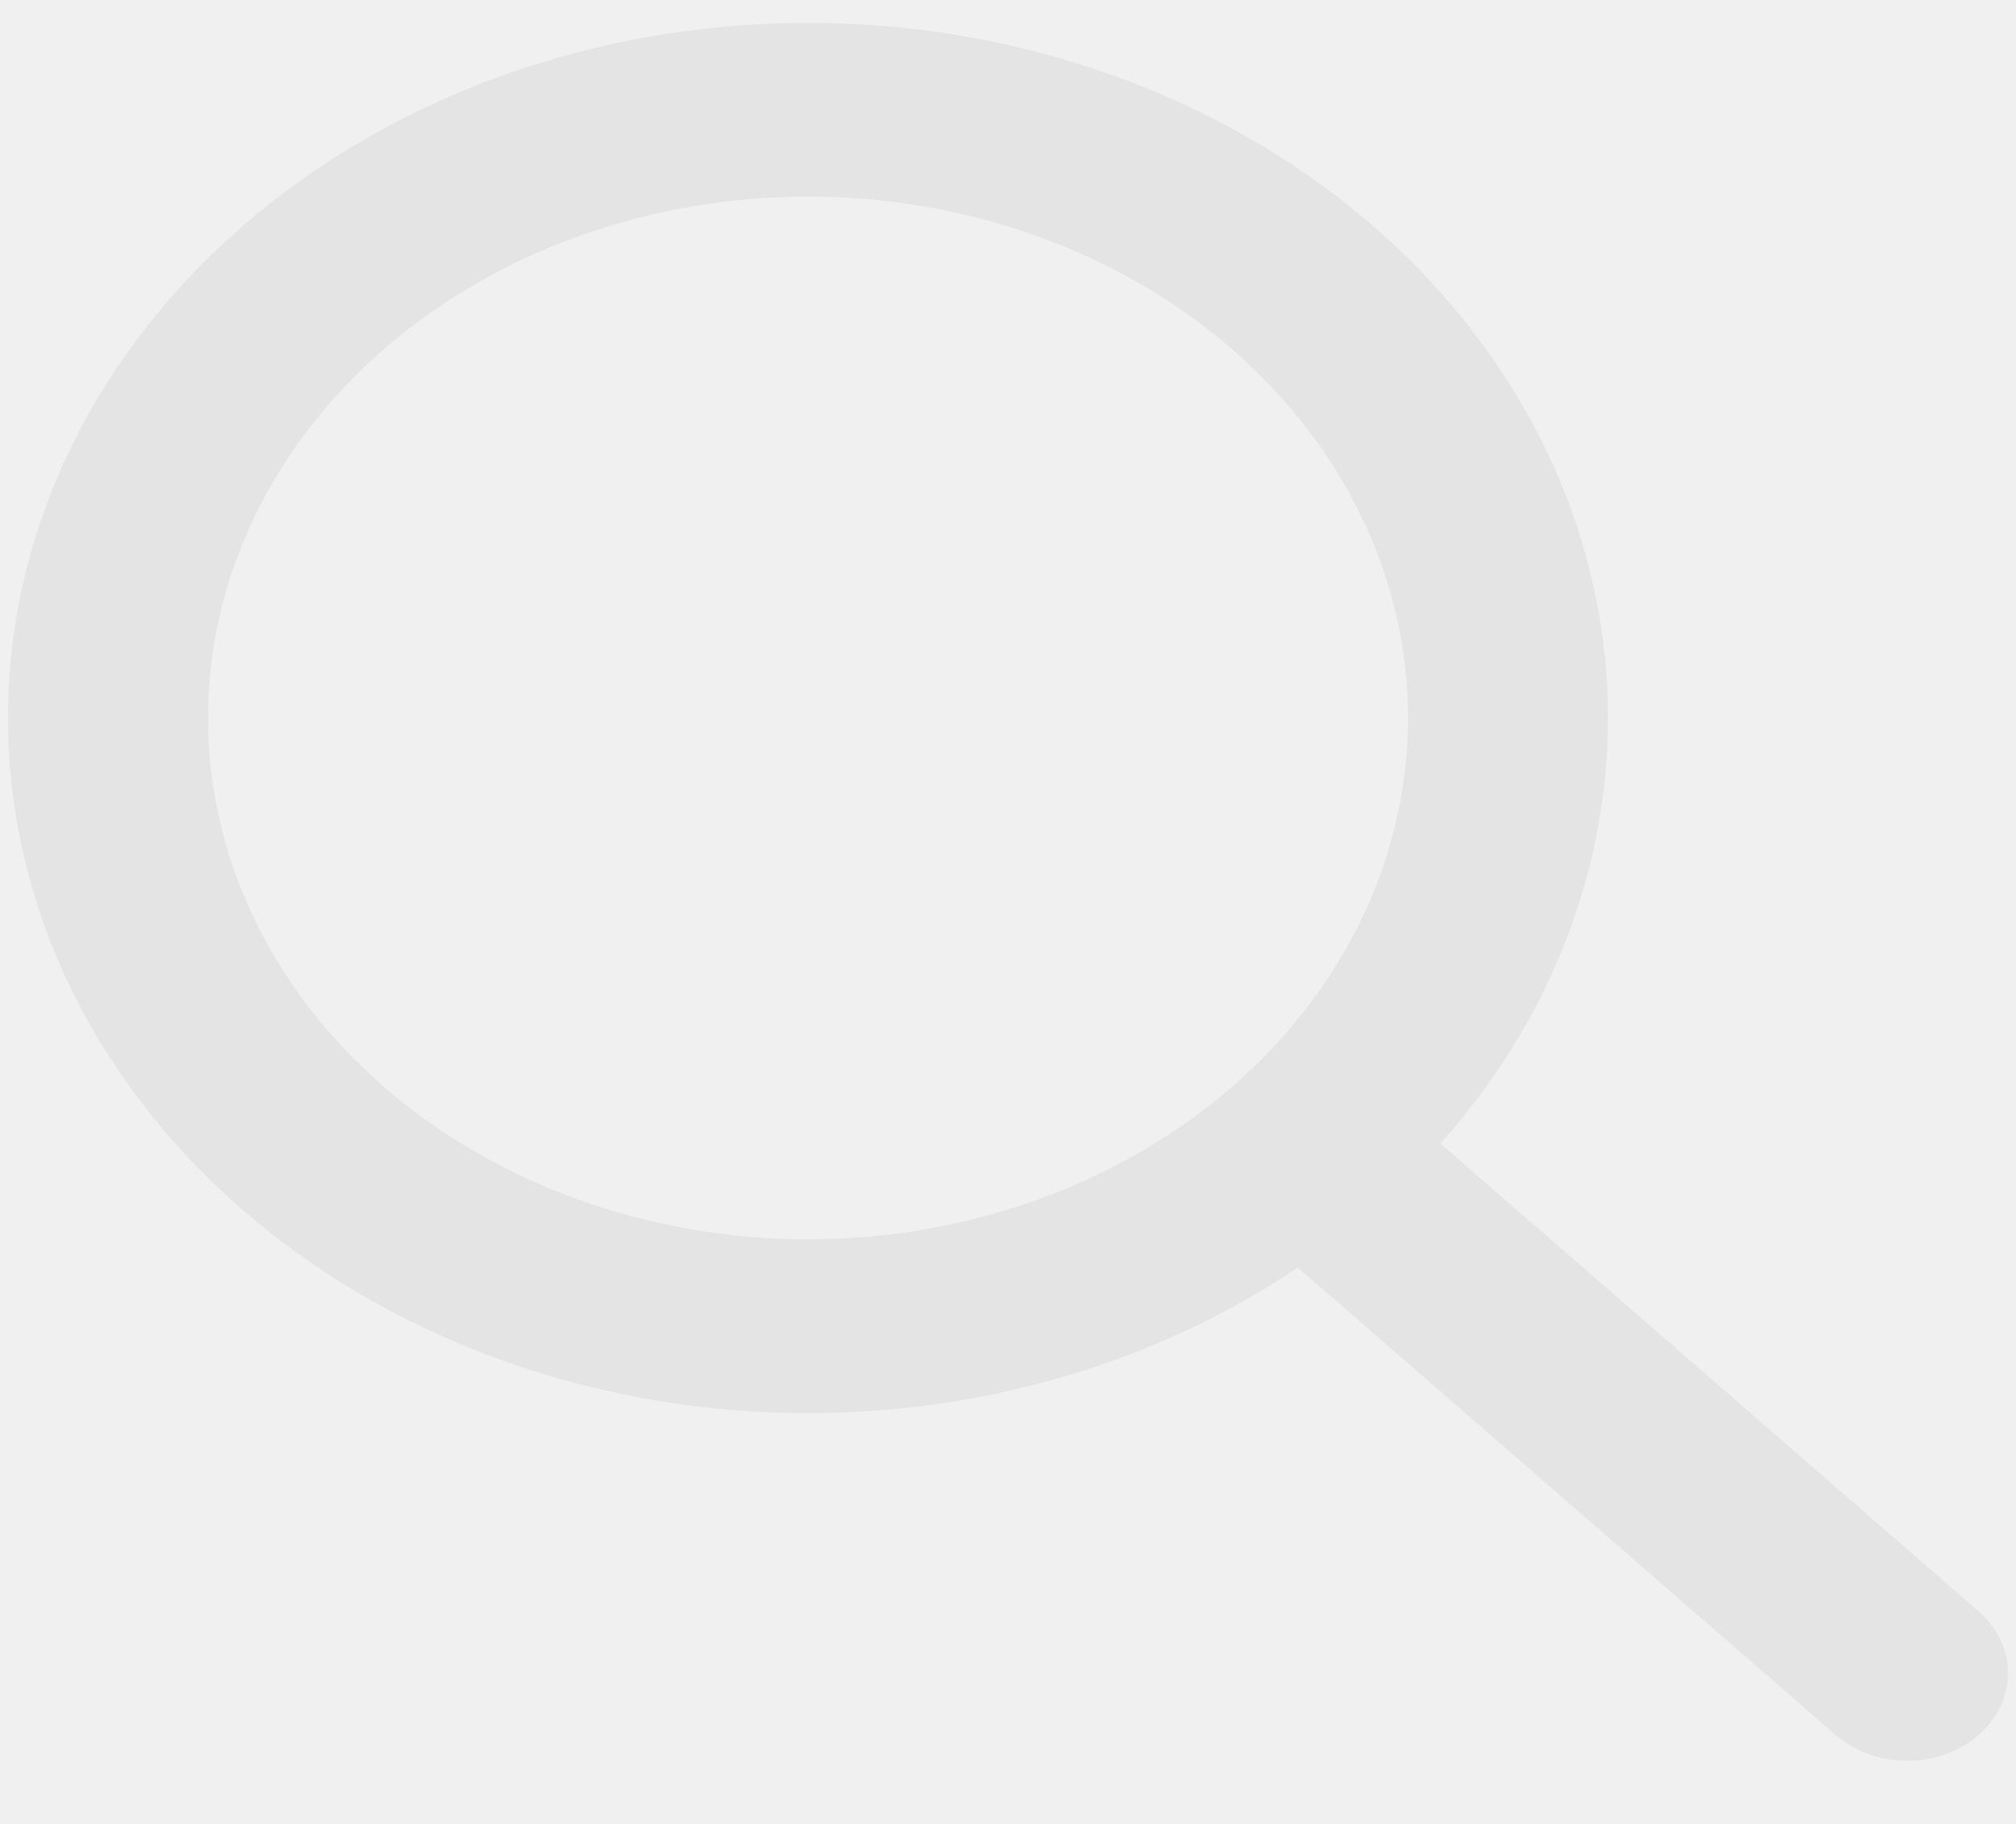
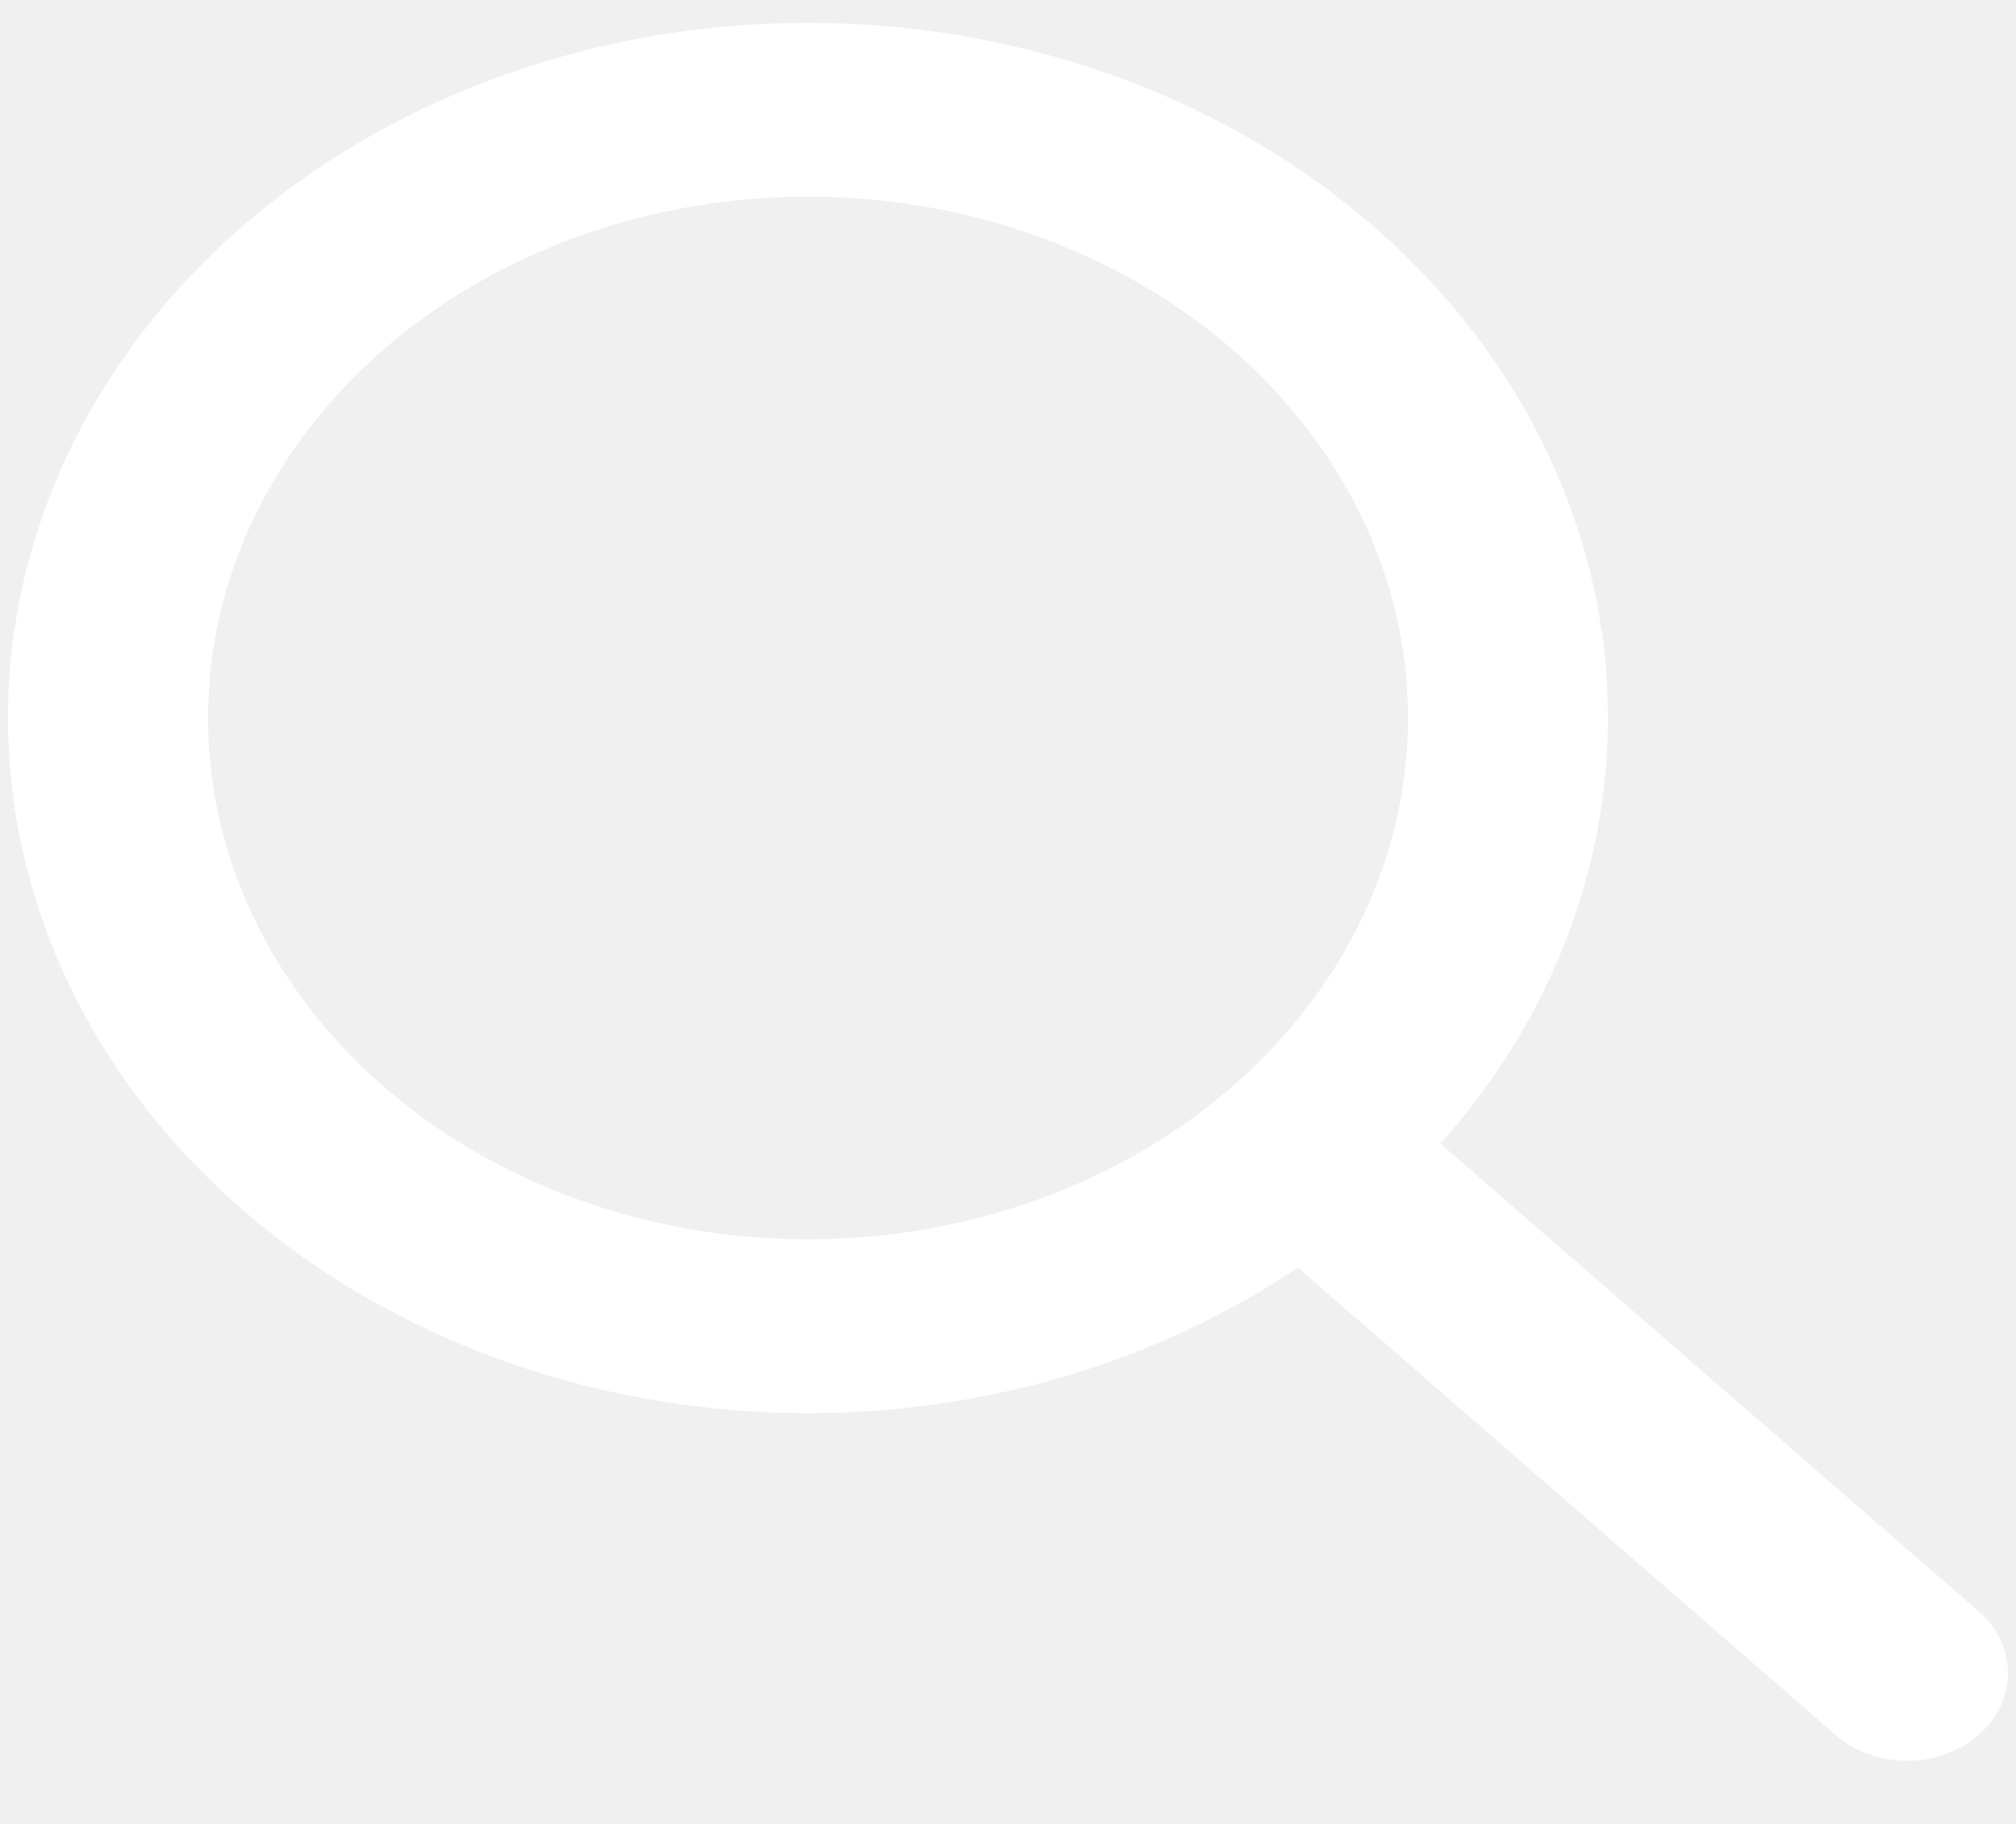
<svg xmlns="http://www.w3.org/2000/svg" width="21" height="19" viewBox="0 0 21 19" fill="none">
-   <path fill-rule="evenodd" clip-rule="evenodd" d="M15.005 11.914L20.609 16.784C20.806 16.955 20.917 17.187 20.917 17.429C20.917 17.671 20.806 17.904 20.609 18.075C20.412 18.246 20.145 18.342 19.866 18.342C19.587 18.342 19.32 18.246 19.123 18.074L13.519 13.204C11.844 14.332 9.737 14.863 7.627 14.688C5.518 14.514 3.564 13.648 2.163 12.266C0.762 10.885 0.02 9.091 0.087 7.251C0.154 5.41 1.025 3.661 2.523 2.359C4.022 1.057 6.035 0.3 8.153 0.242C10.271 0.184 12.335 0.829 13.925 2.046C15.515 3.263 16.511 4.961 16.712 6.794C16.912 8.627 16.302 10.458 15.004 11.914H15.005ZM8.417 12.91C10.074 12.91 11.664 12.338 12.836 11.32C14.008 10.301 14.667 8.92 14.667 7.479C14.667 6.039 14.008 4.657 12.836 3.639C11.664 2.62 10.074 2.048 8.417 2.048C6.759 2.048 5.169 2.62 3.997 3.639C2.825 4.657 2.167 6.039 2.167 7.479C2.167 8.92 2.825 10.301 3.997 11.32C5.169 12.338 6.759 12.91 8.417 12.91Z" fill="#D9D9D9" fill-opacity="0.5" />
+   <path fill-rule="evenodd" clip-rule="evenodd" d="M15.005 11.914L20.609 16.784C20.806 16.955 20.917 17.187 20.917 17.429C20.917 17.671 20.806 17.904 20.609 18.075C20.412 18.246 20.145 18.342 19.866 18.342C19.587 18.342 19.32 18.246 19.123 18.074L13.519 13.204C11.844 14.332 9.737 14.863 7.627 14.688C5.518 14.514 3.564 13.648 2.163 12.266C0.762 10.885 0.02 9.091 0.087 7.251C0.154 5.41 1.025 3.661 2.523 2.359C4.022 1.057 6.035 0.3 8.153 0.242C10.271 0.184 12.335 0.829 13.925 2.046C15.515 3.263 16.511 4.961 16.712 6.794C16.912 8.627 16.302 10.458 15.004 11.914H15.005ZM8.417 12.91C10.074 12.91 11.664 12.338 12.836 11.32C14.008 10.301 14.667 8.92 14.667 7.479C14.667 6.039 14.008 4.657 12.836 3.639C11.664 2.62 10.074 2.048 8.417 2.048C6.759 2.048 5.169 2.62 3.997 3.639C2.825 4.657 2.167 6.039 2.167 7.479C2.167 8.92 2.825 10.301 3.997 11.32C5.169 12.338 6.759 12.91 8.417 12.91Z" fill="#ffffff" />
</svg>
